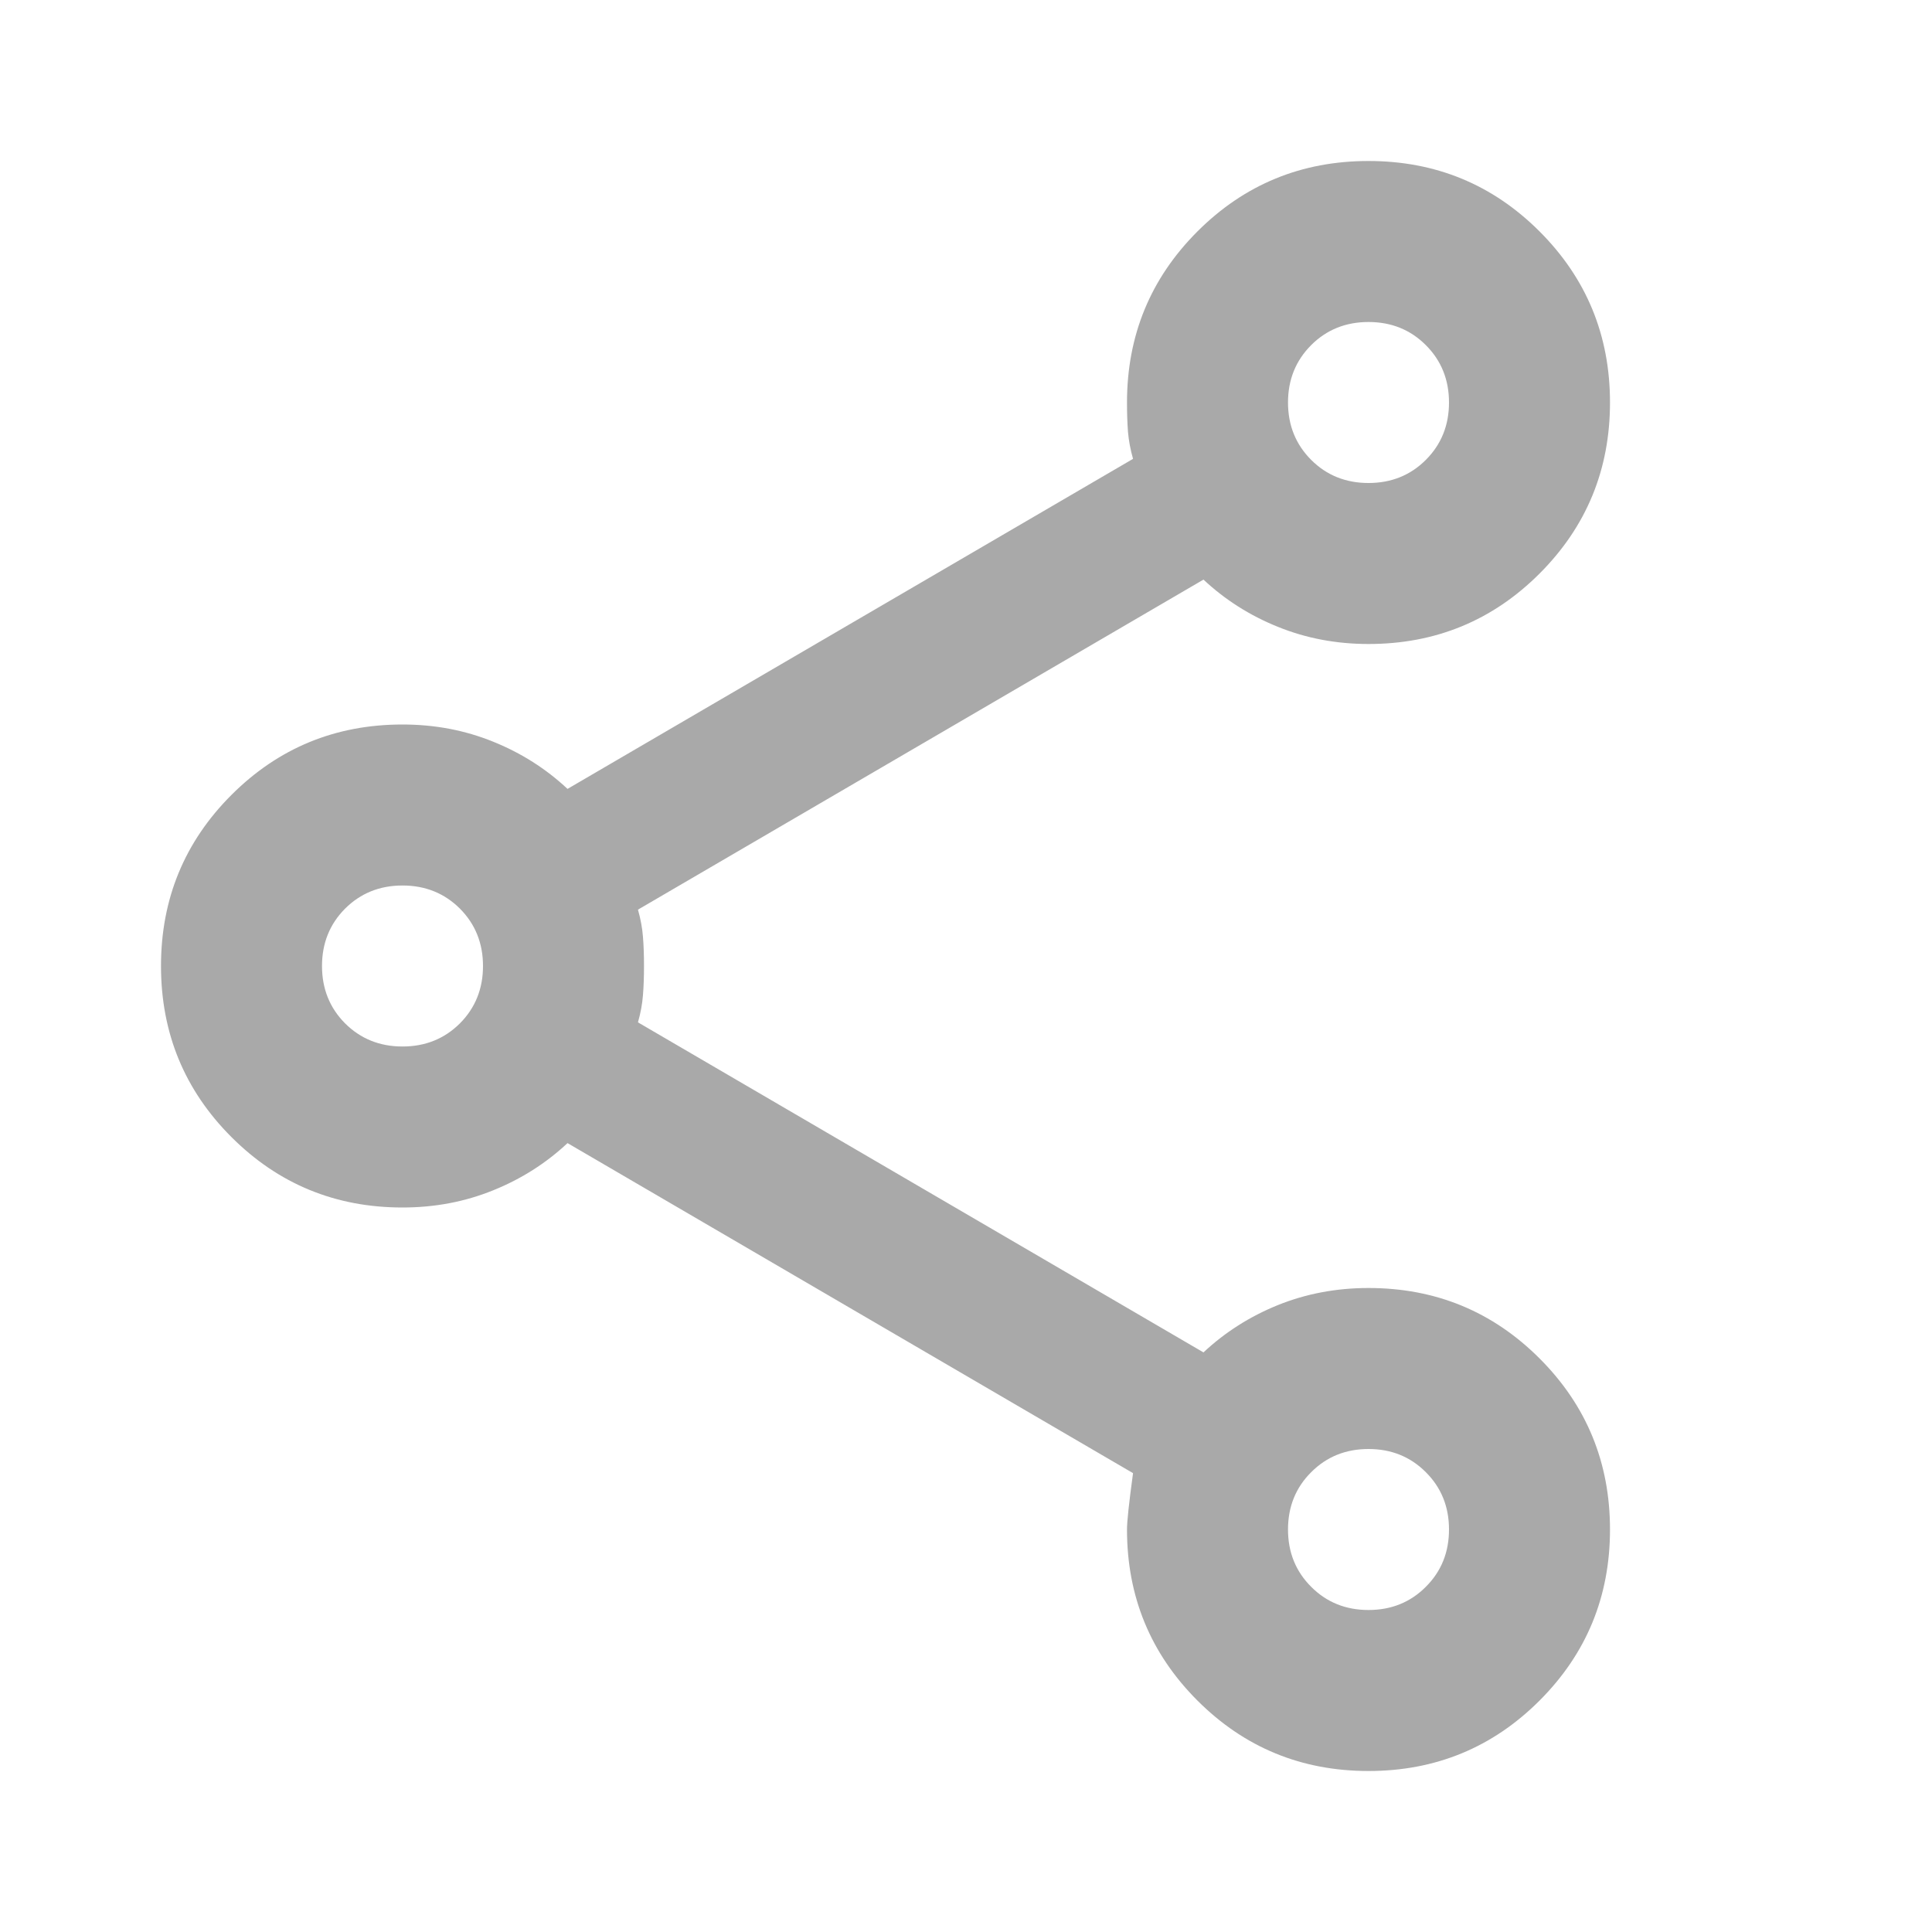
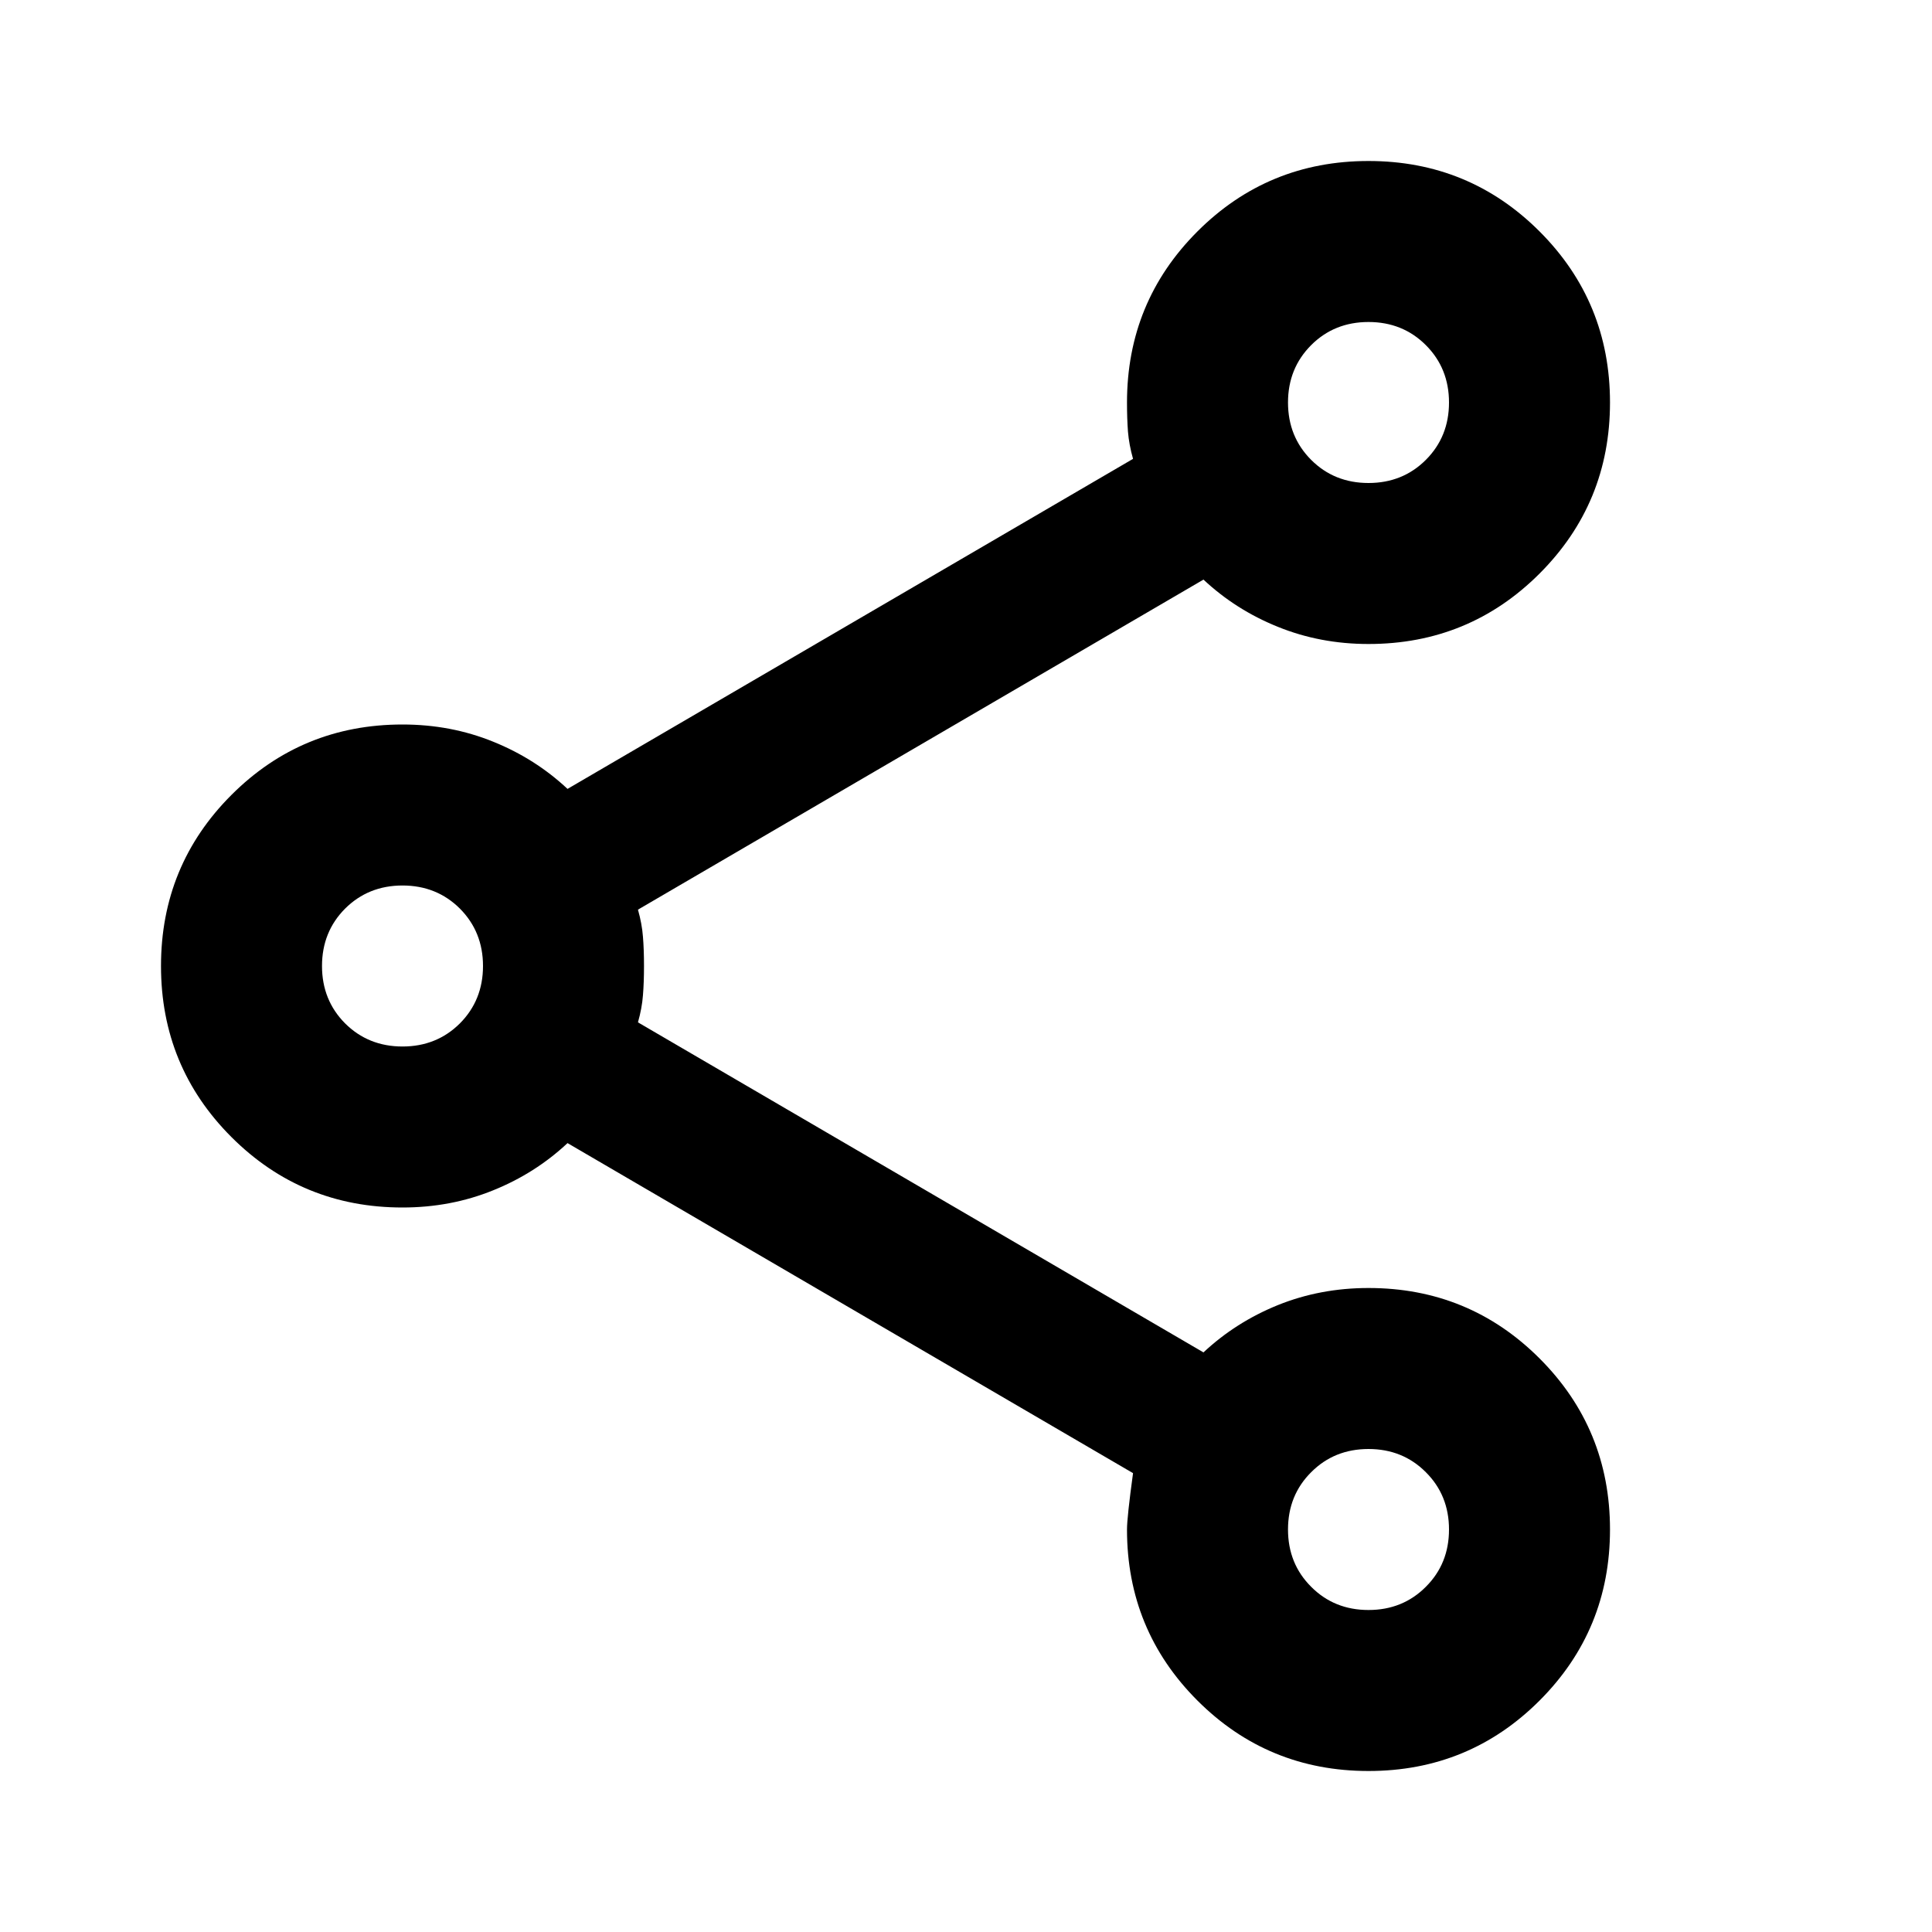
<svg xmlns="http://www.w3.org/2000/svg" width="24" height="24" viewBox="0 0 24 24" fill="none">
  <mask id="mask0_1063_2836" style="mask-type:alpha" maskUnits="userSpaceOnUse" x="0" y="0" width="24" height="24">
    <rect width="24" height="24" fill="#D9D9D9" />
  </mask>
  <g mask="url(#mask0_1063_2836)">
-     <path d="M17 22C16.167 22 15.458 21.708 14.875 21.125C14.292 20.542 14 19.833 14 19C14 18.9 14.025 18.667 14.075 18.3L7.05 14.2C6.783 14.45 6.475 14.646 6.125 14.787C5.775 14.929 5.4 15 5 15C4.167 15 3.458 14.708 2.875 14.125C2.292 13.542 2 12.833 2 12C2 11.167 2.292 10.458 2.875 9.875C3.458 9.292 4.167 9 5 9C5.4 9 5.775 9.071 6.125 9.213C6.475 9.354 6.783 9.55 7.05 9.8L14.075 5.7C14.042 5.583 14.021 5.471 14.012 5.362C14.004 5.254 14 5.133 14 5C14 4.167 14.292 3.458 14.875 2.875C15.458 2.292 16.167 2 17 2C17.833 2 18.542 2.292 19.125 2.875C19.708 3.458 20 4.167 20 5C20 5.833 19.708 6.542 19.125 7.125C18.542 7.708 17.833 8 17 8C16.6 8 16.225 7.929 15.875 7.787C15.525 7.646 15.217 7.45 14.95 7.2L7.925 11.3C7.958 11.417 7.979 11.529 7.987 11.637C7.996 11.746 8 11.867 8 12C8 12.133 7.996 12.254 7.987 12.363C7.979 12.471 7.958 12.583 7.925 12.7L14.95 16.8C15.217 16.55 15.525 16.354 15.875 16.212C16.225 16.071 16.6 16 17 16C17.833 16 18.542 16.292 19.125 16.875C19.708 17.458 20 18.167 20 19C20 19.833 19.708 20.542 19.125 21.125C18.542 21.708 17.833 22 17 22ZM17 20C17.283 20 17.521 19.904 17.712 19.712C17.904 19.521 18 19.283 18 19C18 18.717 17.904 18.479 17.712 18.288C17.521 18.096 17.283 18 17 18C16.717 18 16.479 18.096 16.288 18.288C16.096 18.479 16 18.717 16 19C16 19.283 16.096 19.521 16.288 19.712C16.479 19.904 16.717 20 17 20ZM5 13C5.283 13 5.521 12.904 5.713 12.713C5.904 12.521 6 12.283 6 12C6 11.717 5.904 11.479 5.713 11.287C5.521 11.096 5.283 11 5 11C4.717 11 4.479 11.096 4.287 11.287C4.096 11.479 4 11.717 4 12C4 12.283 4.096 12.521 4.287 12.713C4.479 12.904 4.717 13 5 13ZM17 6C17.283 6 17.521 5.904 17.712 5.713C17.904 5.521 18 5.283 18 5C18 4.717 17.904 4.479 17.712 4.287C17.521 4.096 17.283 4 17 4C16.717 4 16.479 4.096 16.288 4.287C16.096 4.479 16 4.717 16 5C16 5.283 16.096 5.521 16.288 5.713C16.479 5.904 16.717 6 17 6Z" fill="#A9A9A9" />
+     <path d="M17 22C16.167 22 15.458 21.708 14.875 21.125C14.292 20.542 14 19.833 14 19C14 18.9 14.025 18.667 14.075 18.3L7.05 14.2C6.783 14.45 6.475 14.646 6.125 14.787C5.775 14.929 5.4 15 5 15C4.167 15 3.458 14.708 2.875 14.125C2.292 13.542 2 12.833 2 12C2 11.167 2.292 10.458 2.875 9.875C3.458 9.292 4.167 9 5 9C5.4 9 5.775 9.071 6.125 9.213C6.475 9.354 6.783 9.55 7.05 9.8L14.075 5.7C14.042 5.583 14.021 5.471 14.012 5.362C14.004 5.254 14 5.133 14 5C14 4.167 14.292 3.458 14.875 2.875C15.458 2.292 16.167 2 17 2C17.833 2 18.542 2.292 19.125 2.875C19.708 3.458 20 4.167 20 5C20 5.833 19.708 6.542 19.125 7.125C18.542 7.708 17.833 8 17 8C16.6 8 16.225 7.929 15.875 7.787C15.525 7.646 15.217 7.45 14.95 7.2L7.925 11.3C7.958 11.417 7.979 11.529 7.987 11.637C7.996 11.746 8 11.867 8 12C8 12.133 7.996 12.254 7.987 12.363C7.979 12.471 7.958 12.583 7.925 12.7L14.95 16.8C15.217 16.55 15.525 16.354 15.875 16.212C16.225 16.071 16.6 16 17 16C17.833 16 18.542 16.292 19.125 16.875C19.708 17.458 20 18.167 20 19C20 19.833 19.708 20.542 19.125 21.125C18.542 21.708 17.833 22 17 22ZM17 20C17.283 20 17.521 19.904 17.712 19.712C17.904 19.521 18 19.283 18 19C18 18.717 17.904 18.479 17.712 18.288C17.521 18.096 17.283 18 17 18C16.717 18 16.479 18.096 16.288 18.288C16.096 18.479 16 18.717 16 19C16 19.283 16.096 19.521 16.288 19.712C16.479 19.904 16.717 20 17 20ZM5 13C5.283 13 5.521 12.904 5.713 12.713C5.904 12.521 6 12.283 6 12C6 11.717 5.904 11.479 5.713 11.287C5.521 11.096 5.283 11 5 11C4.717 11 4.479 11.096 4.287 11.287C4.096 11.479 4 11.717 4 12C4 12.283 4.096 12.521 4.287 12.713C4.479 12.904 4.717 13 5 13ZM17 6C17.283 6 17.521 5.904 17.712 5.713C17.904 5.521 18 5.283 18 5C18 4.717 17.904 4.479 17.712 4.287C17.521 4.096 17.283 4 17 4C16.717 4 16.479 4.096 16.288 4.287C16.096 4.479 16 4.717 16 5C16 5.283 16.096 5.521 16.288 5.713C16.479 5.904 16.717 6 17 6Z" fill="currentColor" />
  </g>
</svg>
